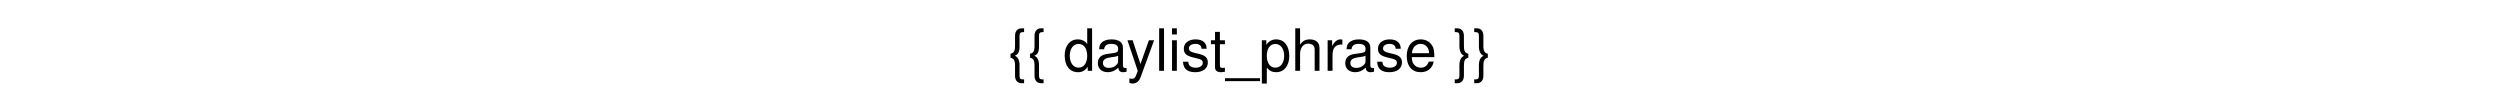
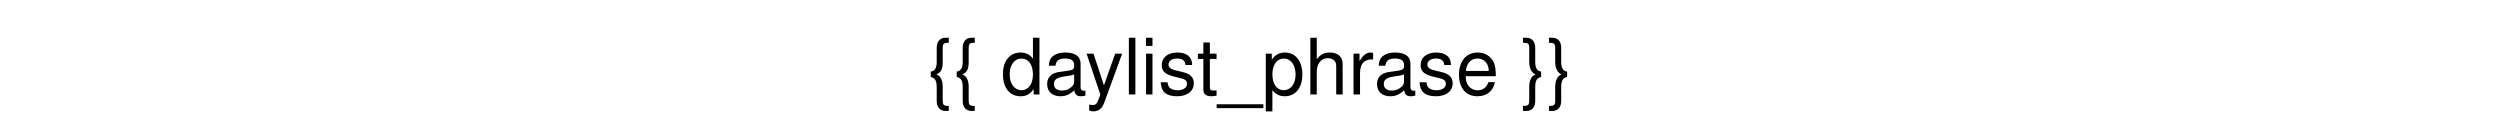
- <svg xmlns="http://www.w3.org/2000/svg" width="600" height="21" preserveAspectRatio="xMidYMin meet" overflow="visible">
+ <svg xmlns="http://www.w3.org/2000/svg" width="450" height="21" preserveAspectRatio="xMidYMin meet" overflow="visible">
  <style>
    .text { 
      fill: {% if color_scheme == "dark" %}#ffffff{% else %}#000000{% endif %};
      font-family: -apple-system, BlinkMacSystemFont, Segoe UI, Helvetica, Arial, sans-serif;
      font-size: 14px;
    }
  </style>
-   <text x="300" y="17" dominant-baseline="alphabetic" text-anchor="middle" class="text">
+   <text x="225" y="17" dominant-baseline="alphabetic" text-anchor="middle" class="text">
    {{ daylist_phrase }}
  </text>
</svg>
